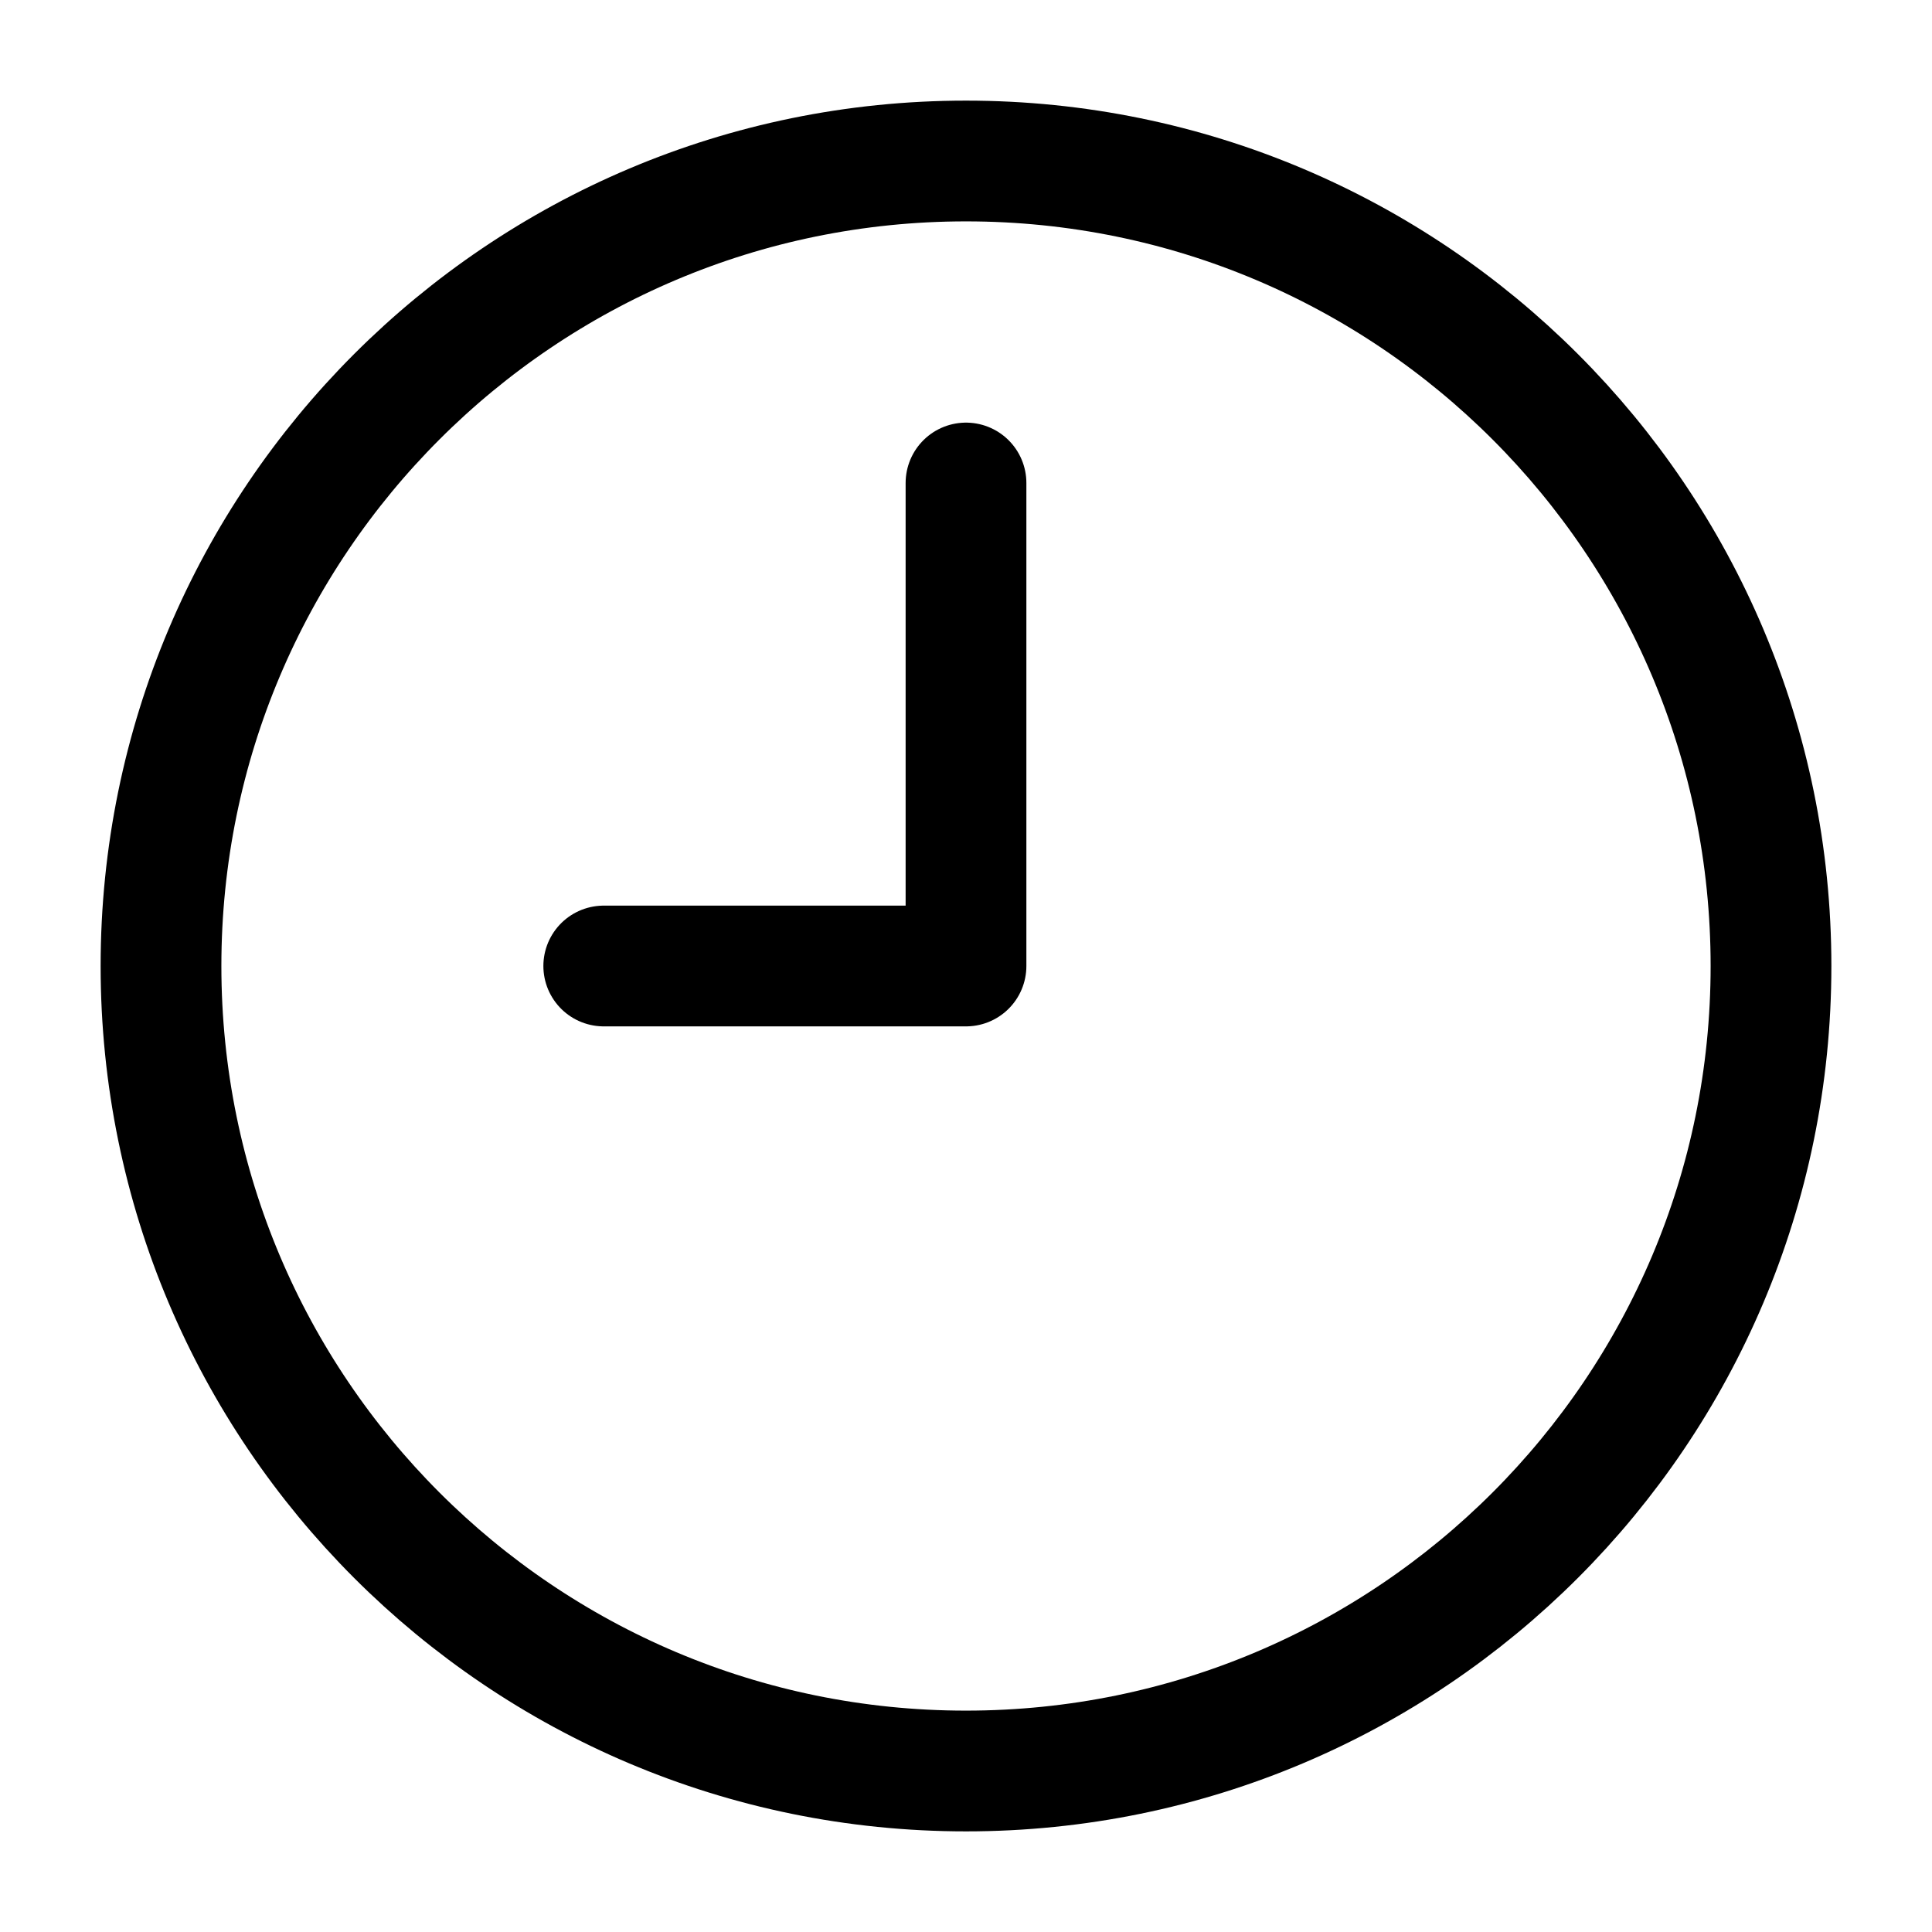
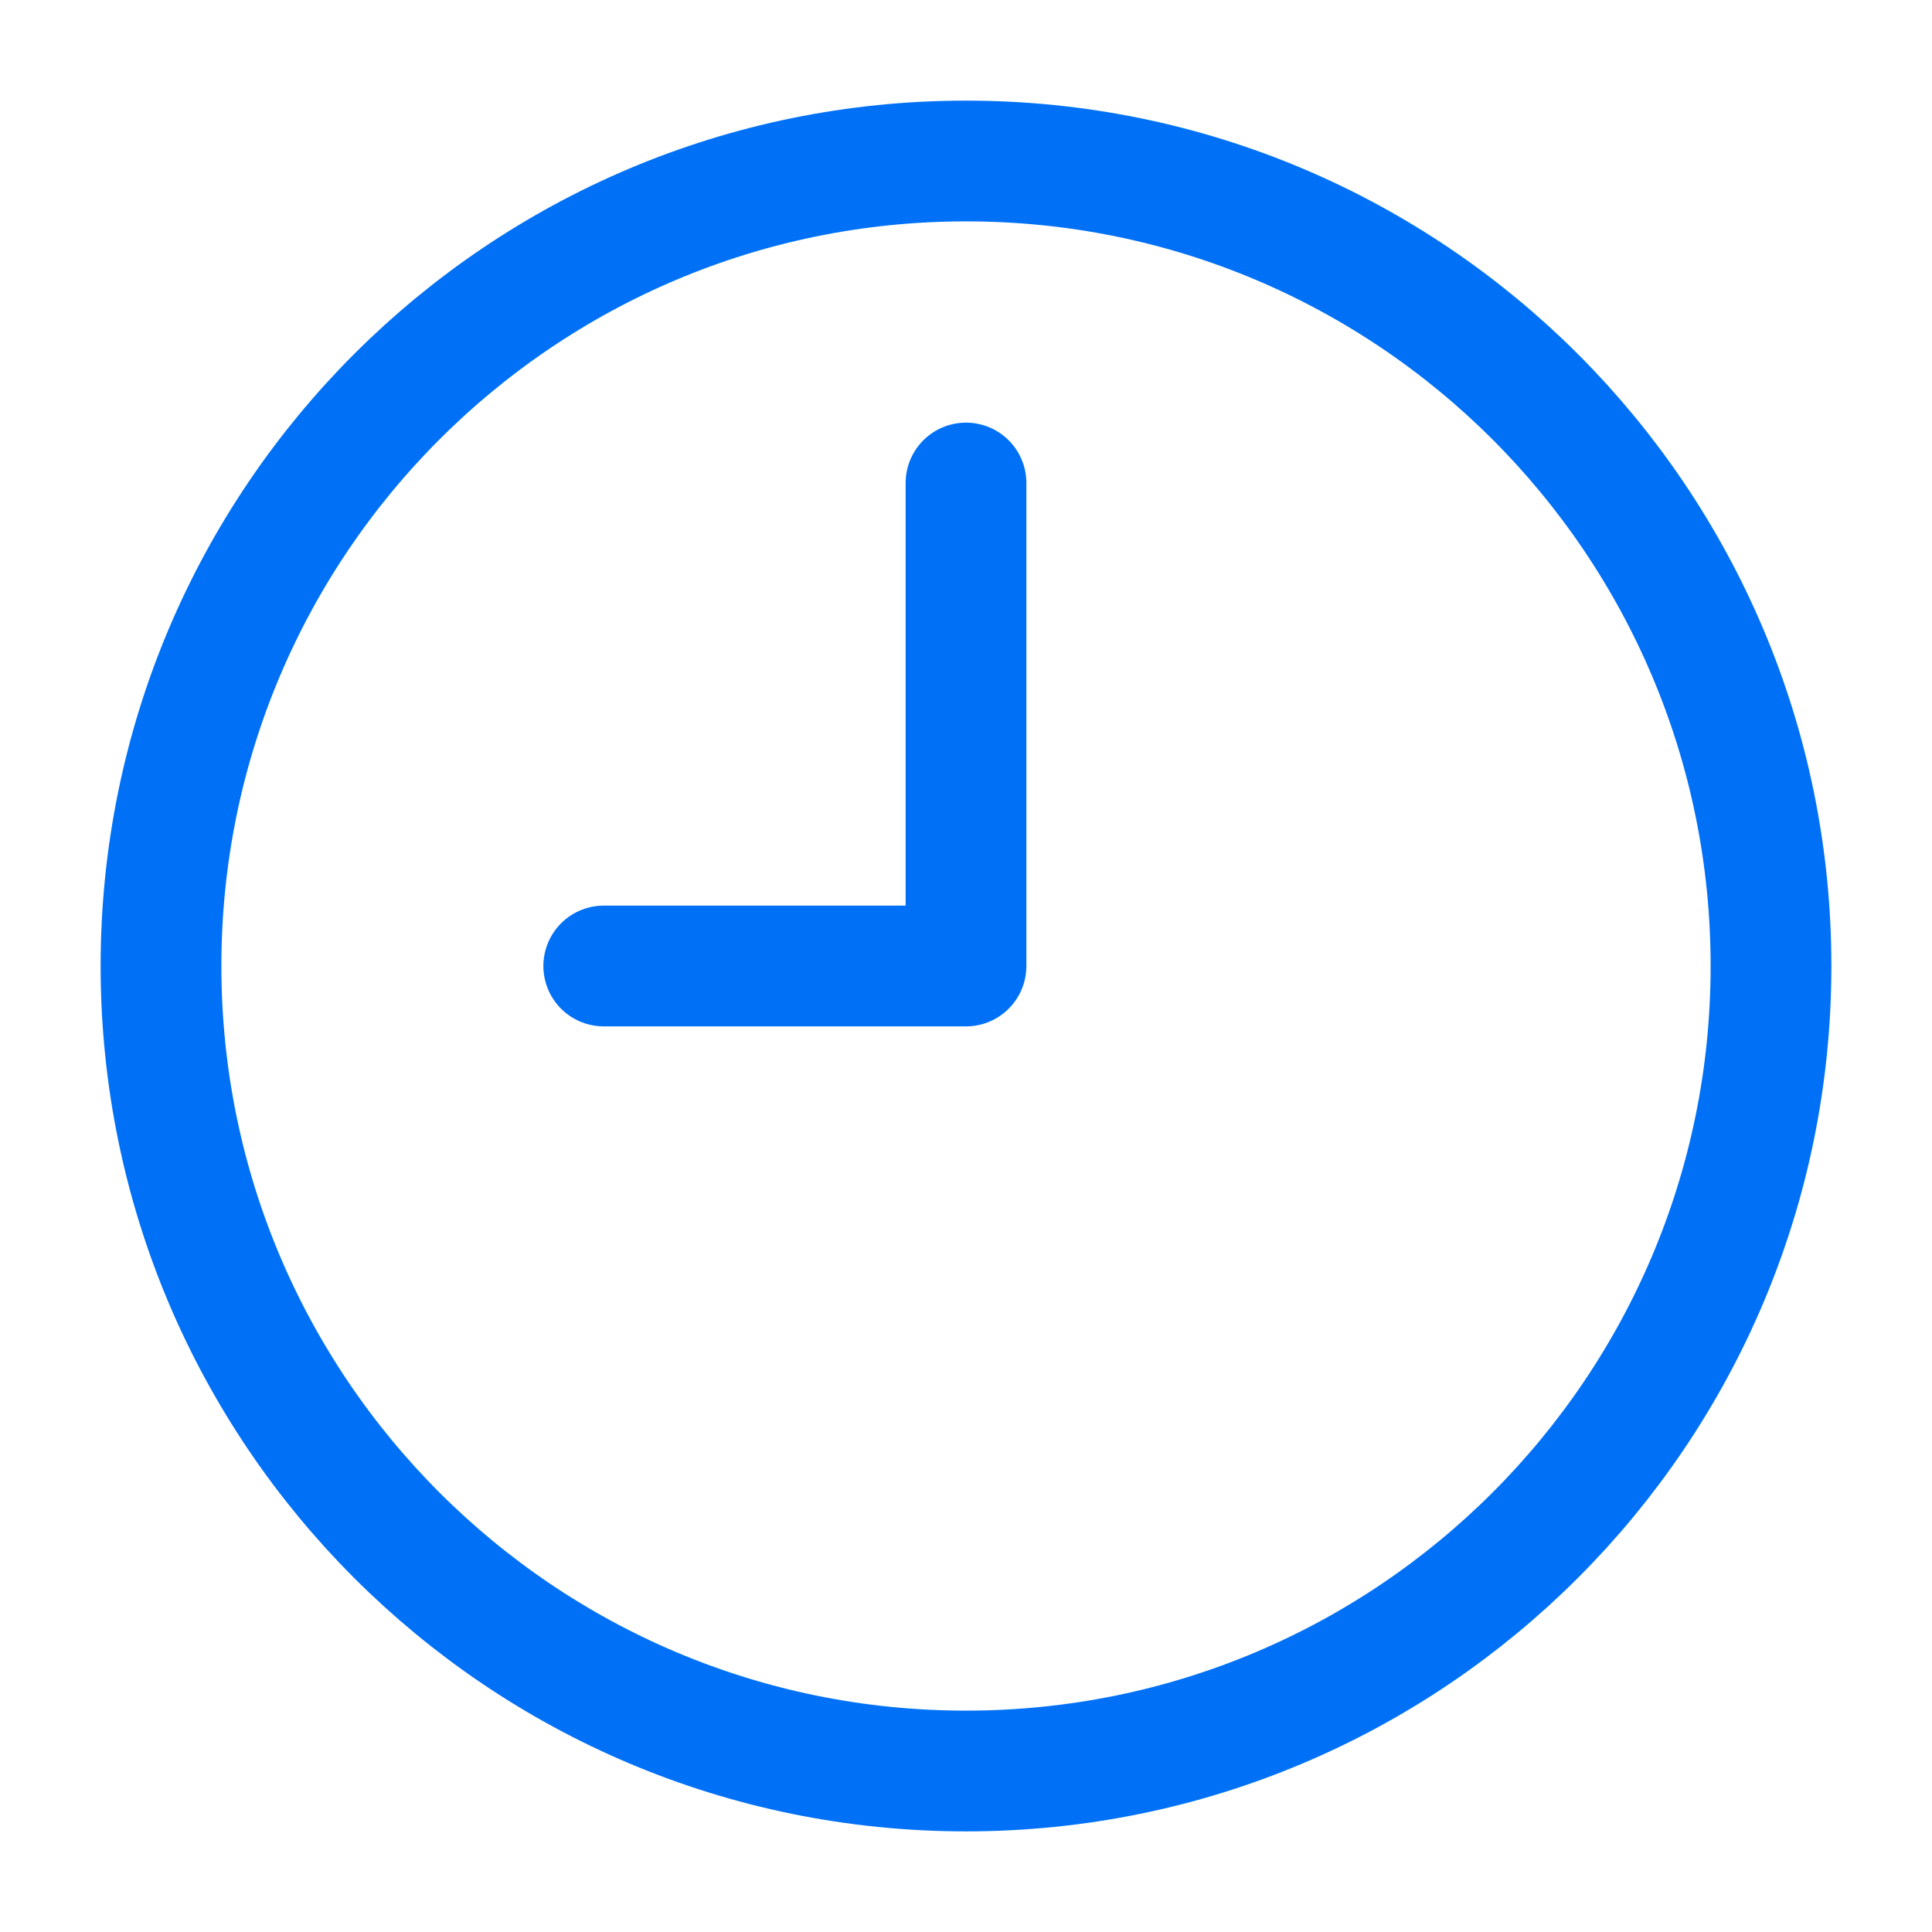
<svg xmlns="http://www.w3.org/2000/svg" width="24" height="24" viewBox="0 0 24 24" fill="none">
-   <path d="M12 22C17.523 22 22 17.523 22 12C22 6.477 17.523 2 12 2C6.477 2 2 6.477 2 12C2 17.523 6.477 22 12 22Z" stroke="black" stroke-width="1.5" stroke-linecap="round" stroke-linejoin="round" />
-   <path d="M12 6V12H7.5" stroke="black" stroke-width="1.5" stroke-linecap="round" stroke-linejoin="round" />
+   <path d="M12 22C17.523 22 22 17.523 22 12C22 6.477 17.523 2 12 2C6.477 2 2 6.477 2 12C2 17.523 6.477 22 12 22Z" stroke="#0071f6" stroke-width="1.5" stroke-linecap="round" stroke-linejoin="round" />
+   <path d="M12 6V12H7.5" stroke="#0071f6" stroke-width="1.5" stroke-linecap="round" stroke-linejoin="round" />
</svg>
